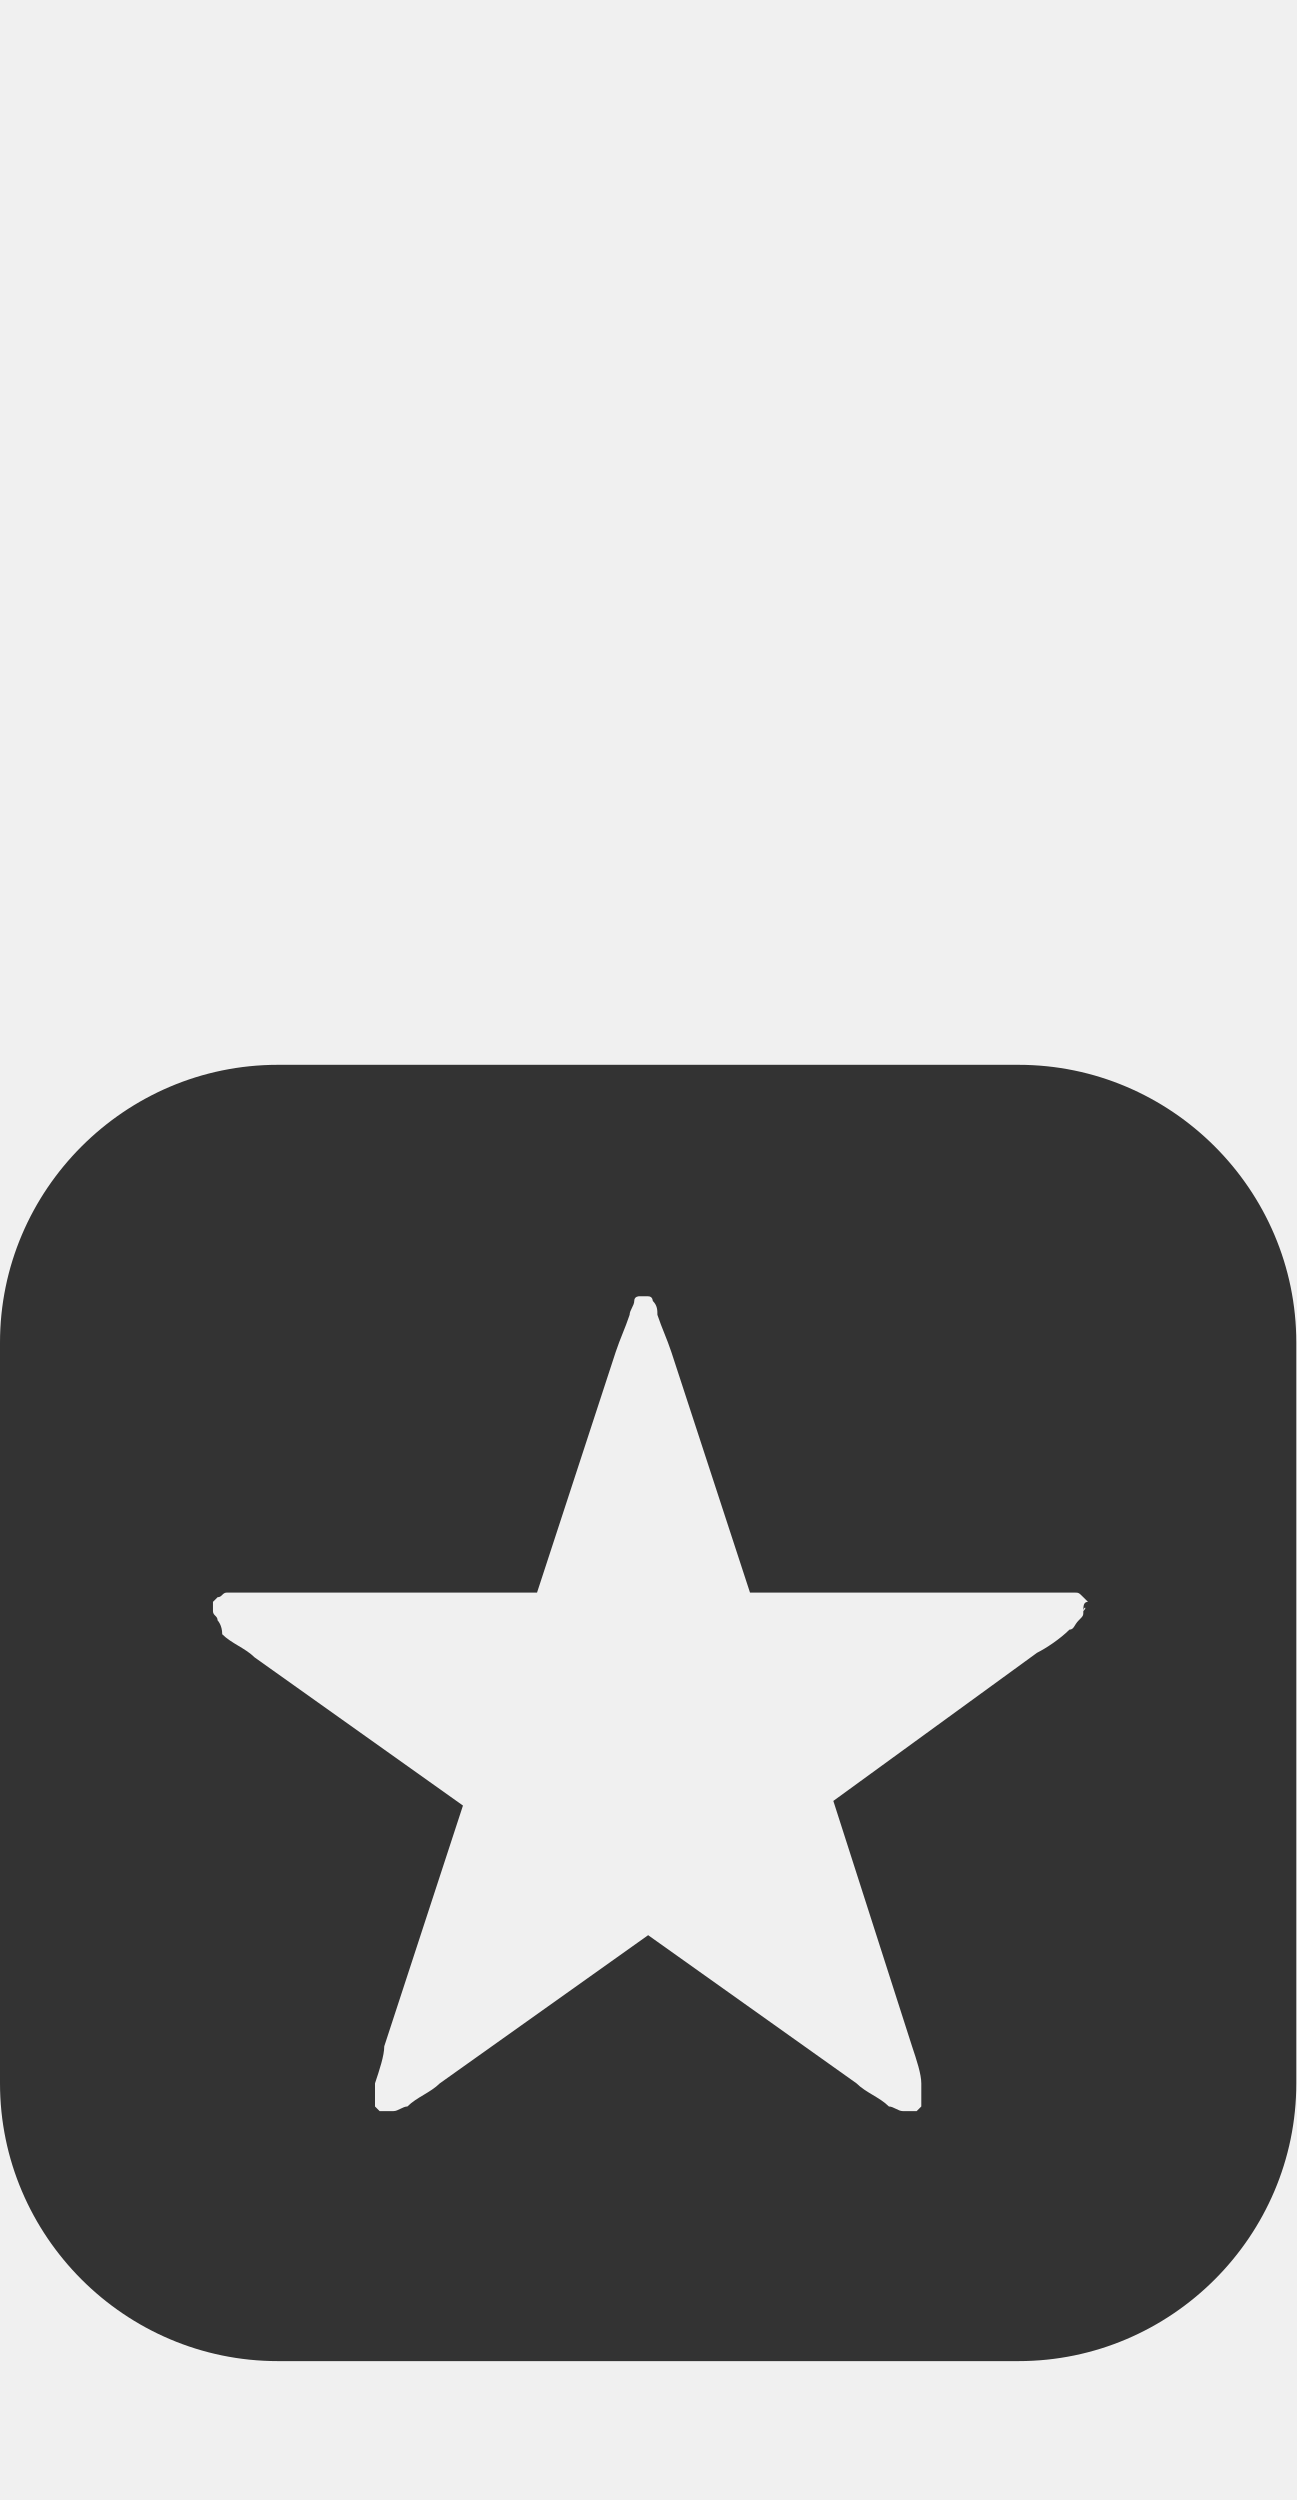
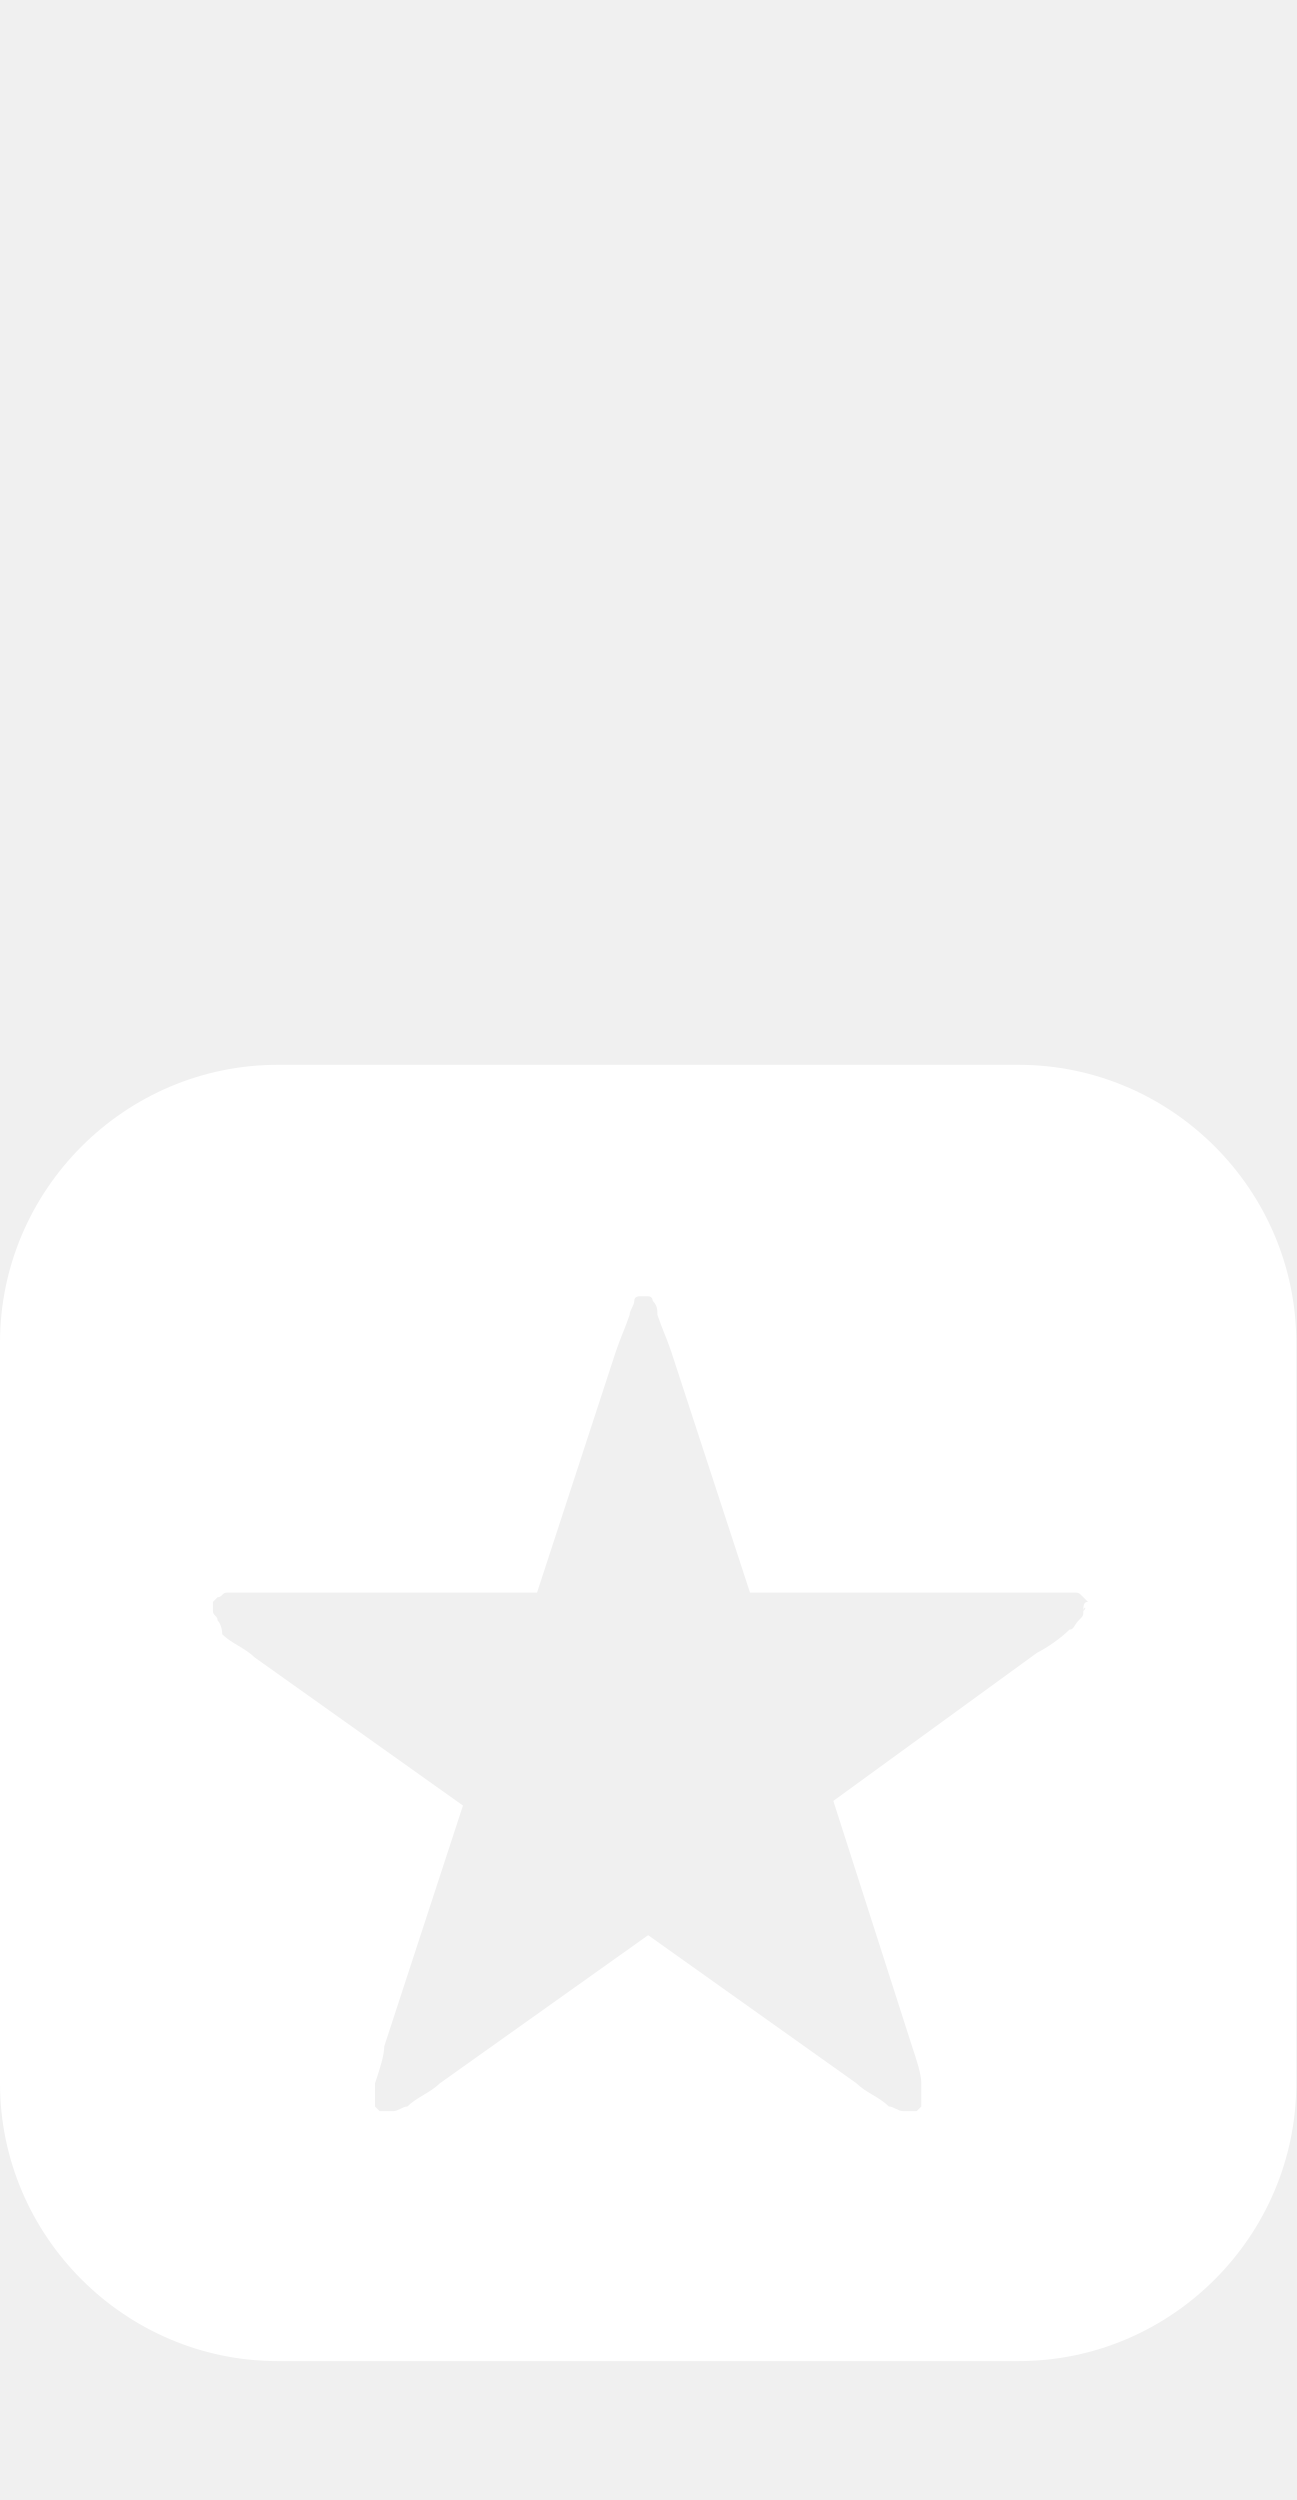
<svg xmlns="http://www.w3.org/2000/svg" version="1.1" id="Layer_1" x="0px" y="0px" width="28px" height="54px" viewBox="0 0 28 54" style="enable-background:new 0 0 28 54;" xml:space="preserve">
  <style type="text/css">
- 	.st0{fill:#333333;}
+ 	.st0{fill:#ffffff;}
	.st1{fill:none;}
</style>
  <path class="st0" d="M22,23H6c-3.3,0-6,2.7-6,6v16c0,3.3,2.7,6,6,6h16c3.3,0,6-2.7,6-6V29C28,25.7,25.3,23,22,23z M23.4,34.8  c0,0.1,0,0.1-0.1,0.2c0,0,0,0,0,0c-0.1,0.1-0.1,0.2-0.2,0.2c-0.2,0.2-0.5,0.4-0.7,0.5L18,38.9l1.7,5.3c0.1,0.3,0.2,0.6,0.2,0.8  c0,0.1,0,0.2,0,0.3c0,0,0,0,0,0c0,0.1,0,0.1,0,0.2c0,0-0.1,0.1-0.1,0.1c0,0-0.1,0-0.1,0s-0.1,0-0.2,0c0,0,0,0,0,0  c-0.1,0-0.2-0.1-0.3-0.1c-0.2-0.2-0.5-0.3-0.7-0.5L14,41.8l0,0l0,0l-4.5,3.2c-0.2,0.2-0.5,0.3-0.7,0.5c-0.1,0-0.2,0.1-0.3,0.1  c0,0,0,0,0,0c-0.1,0-0.1,0-0.2,0c-0.1,0-0.1,0-0.1,0s-0.1-0.1-0.1-0.1c0,0,0-0.1,0-0.2c0,0,0,0,0,0c0-0.1,0-0.2,0-0.3  c0.1-0.3,0.2-0.6,0.2-0.8l1.7-5.2l-4.5-3.2c-0.2-0.2-0.5-0.3-0.7-0.5C4.8,35.1,4.7,35,4.7,35c0,0,0,0,0,0c0-0.1-0.1-0.1-0.1-0.2  c0-0.1,0-0.1,0-0.2c0,0,0.1-0.1,0.1-0.1c0.1,0,0.1-0.1,0.2-0.1c0,0,0,0,0,0c0.1,0,0.2,0,0.3,0c0.3,0,0.6,0,0.9,0h5.5l1.7-5.2  c0.1-0.3,0.2-0.5,0.3-0.8c0-0.1,0.1-0.2,0.1-0.3c0,0,0,0,0,0c0-0.1,0.1-0.1,0.1-0.1c0.1,0,0.1,0,0.1,0s0.1,0,0.1,0  c0.1,0,0.1,0.1,0.1,0.1c0,0,0,0,0,0c0.1,0.1,0.1,0.2,0.1,0.3c0.1,0.3,0.2,0.5,0.3,0.8l1.7,5.2H22c0.3,0,0.6,0,0.9,0  c0.1,0,0.2,0,0.3,0c0,0,0,0,0,0c0.1,0,0.1,0,0.2,0.1c0,0,0.1,0.1,0.1,0.1C23.4,34.6,23.4,34.7,23.4,34.8  C23.4,34.7,23.5,34.7,23.4,34.8z" />
  <rect class="st1" width="28" height="54" />
</svg>
